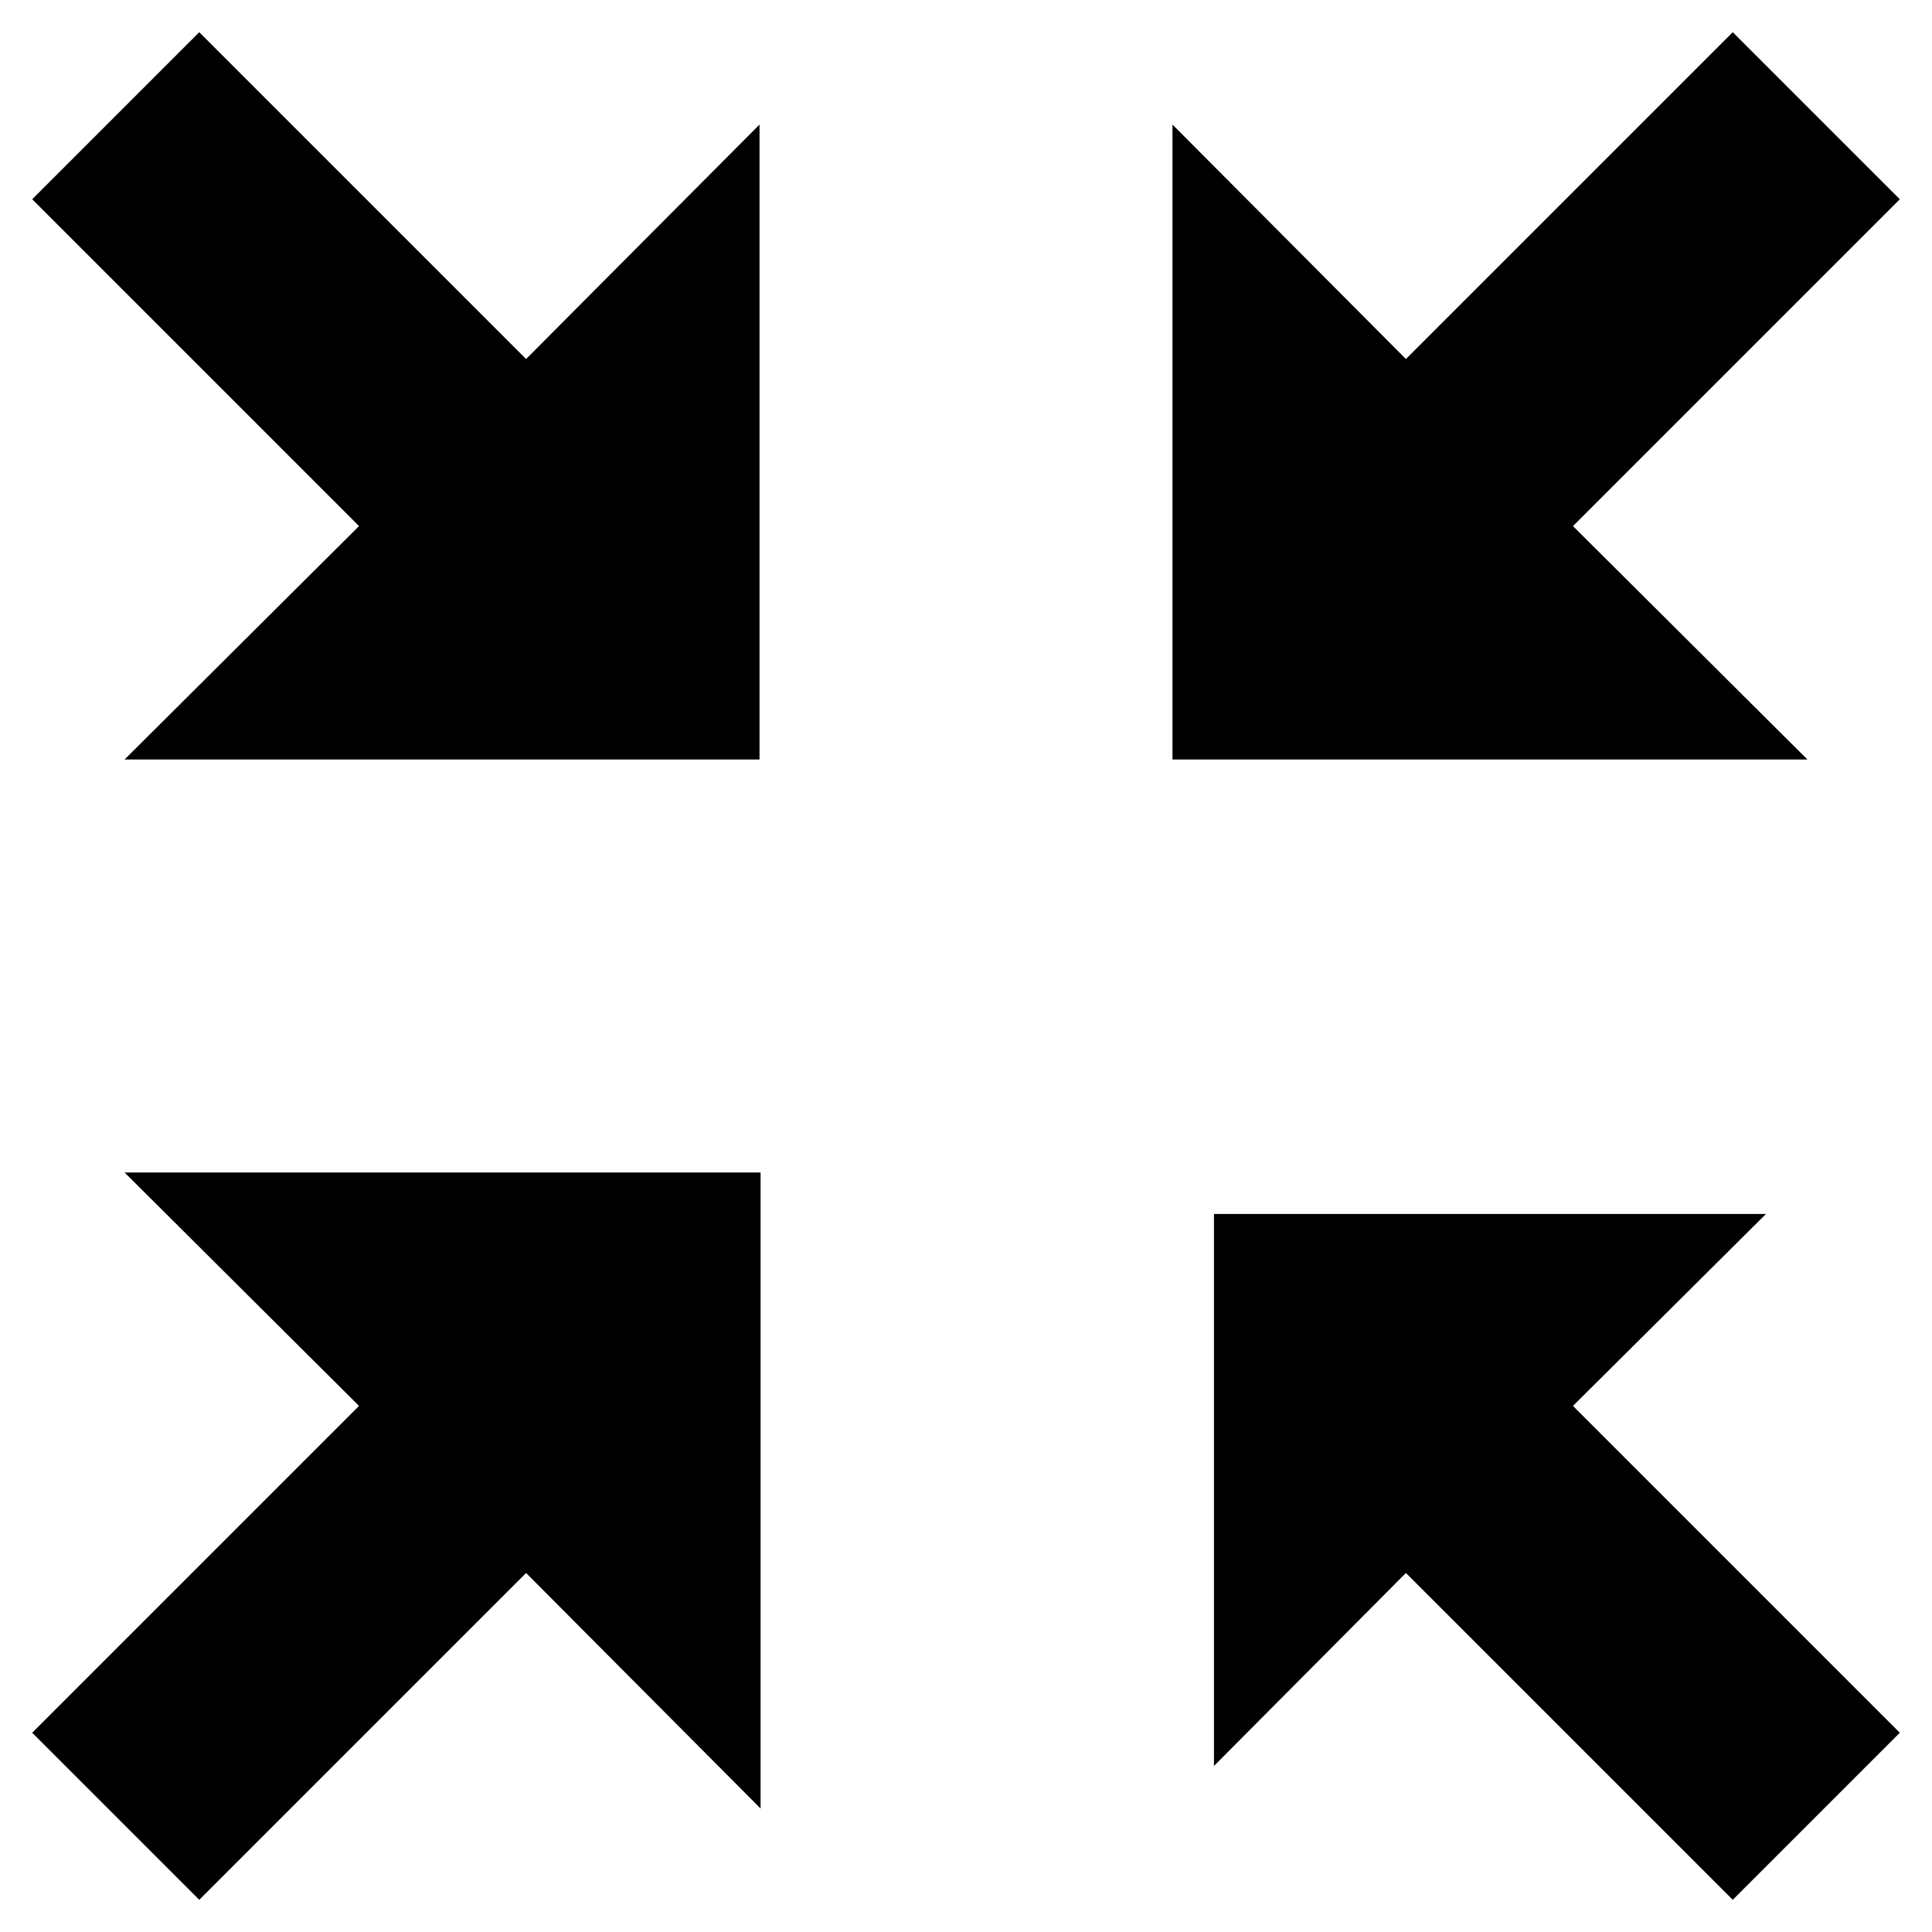
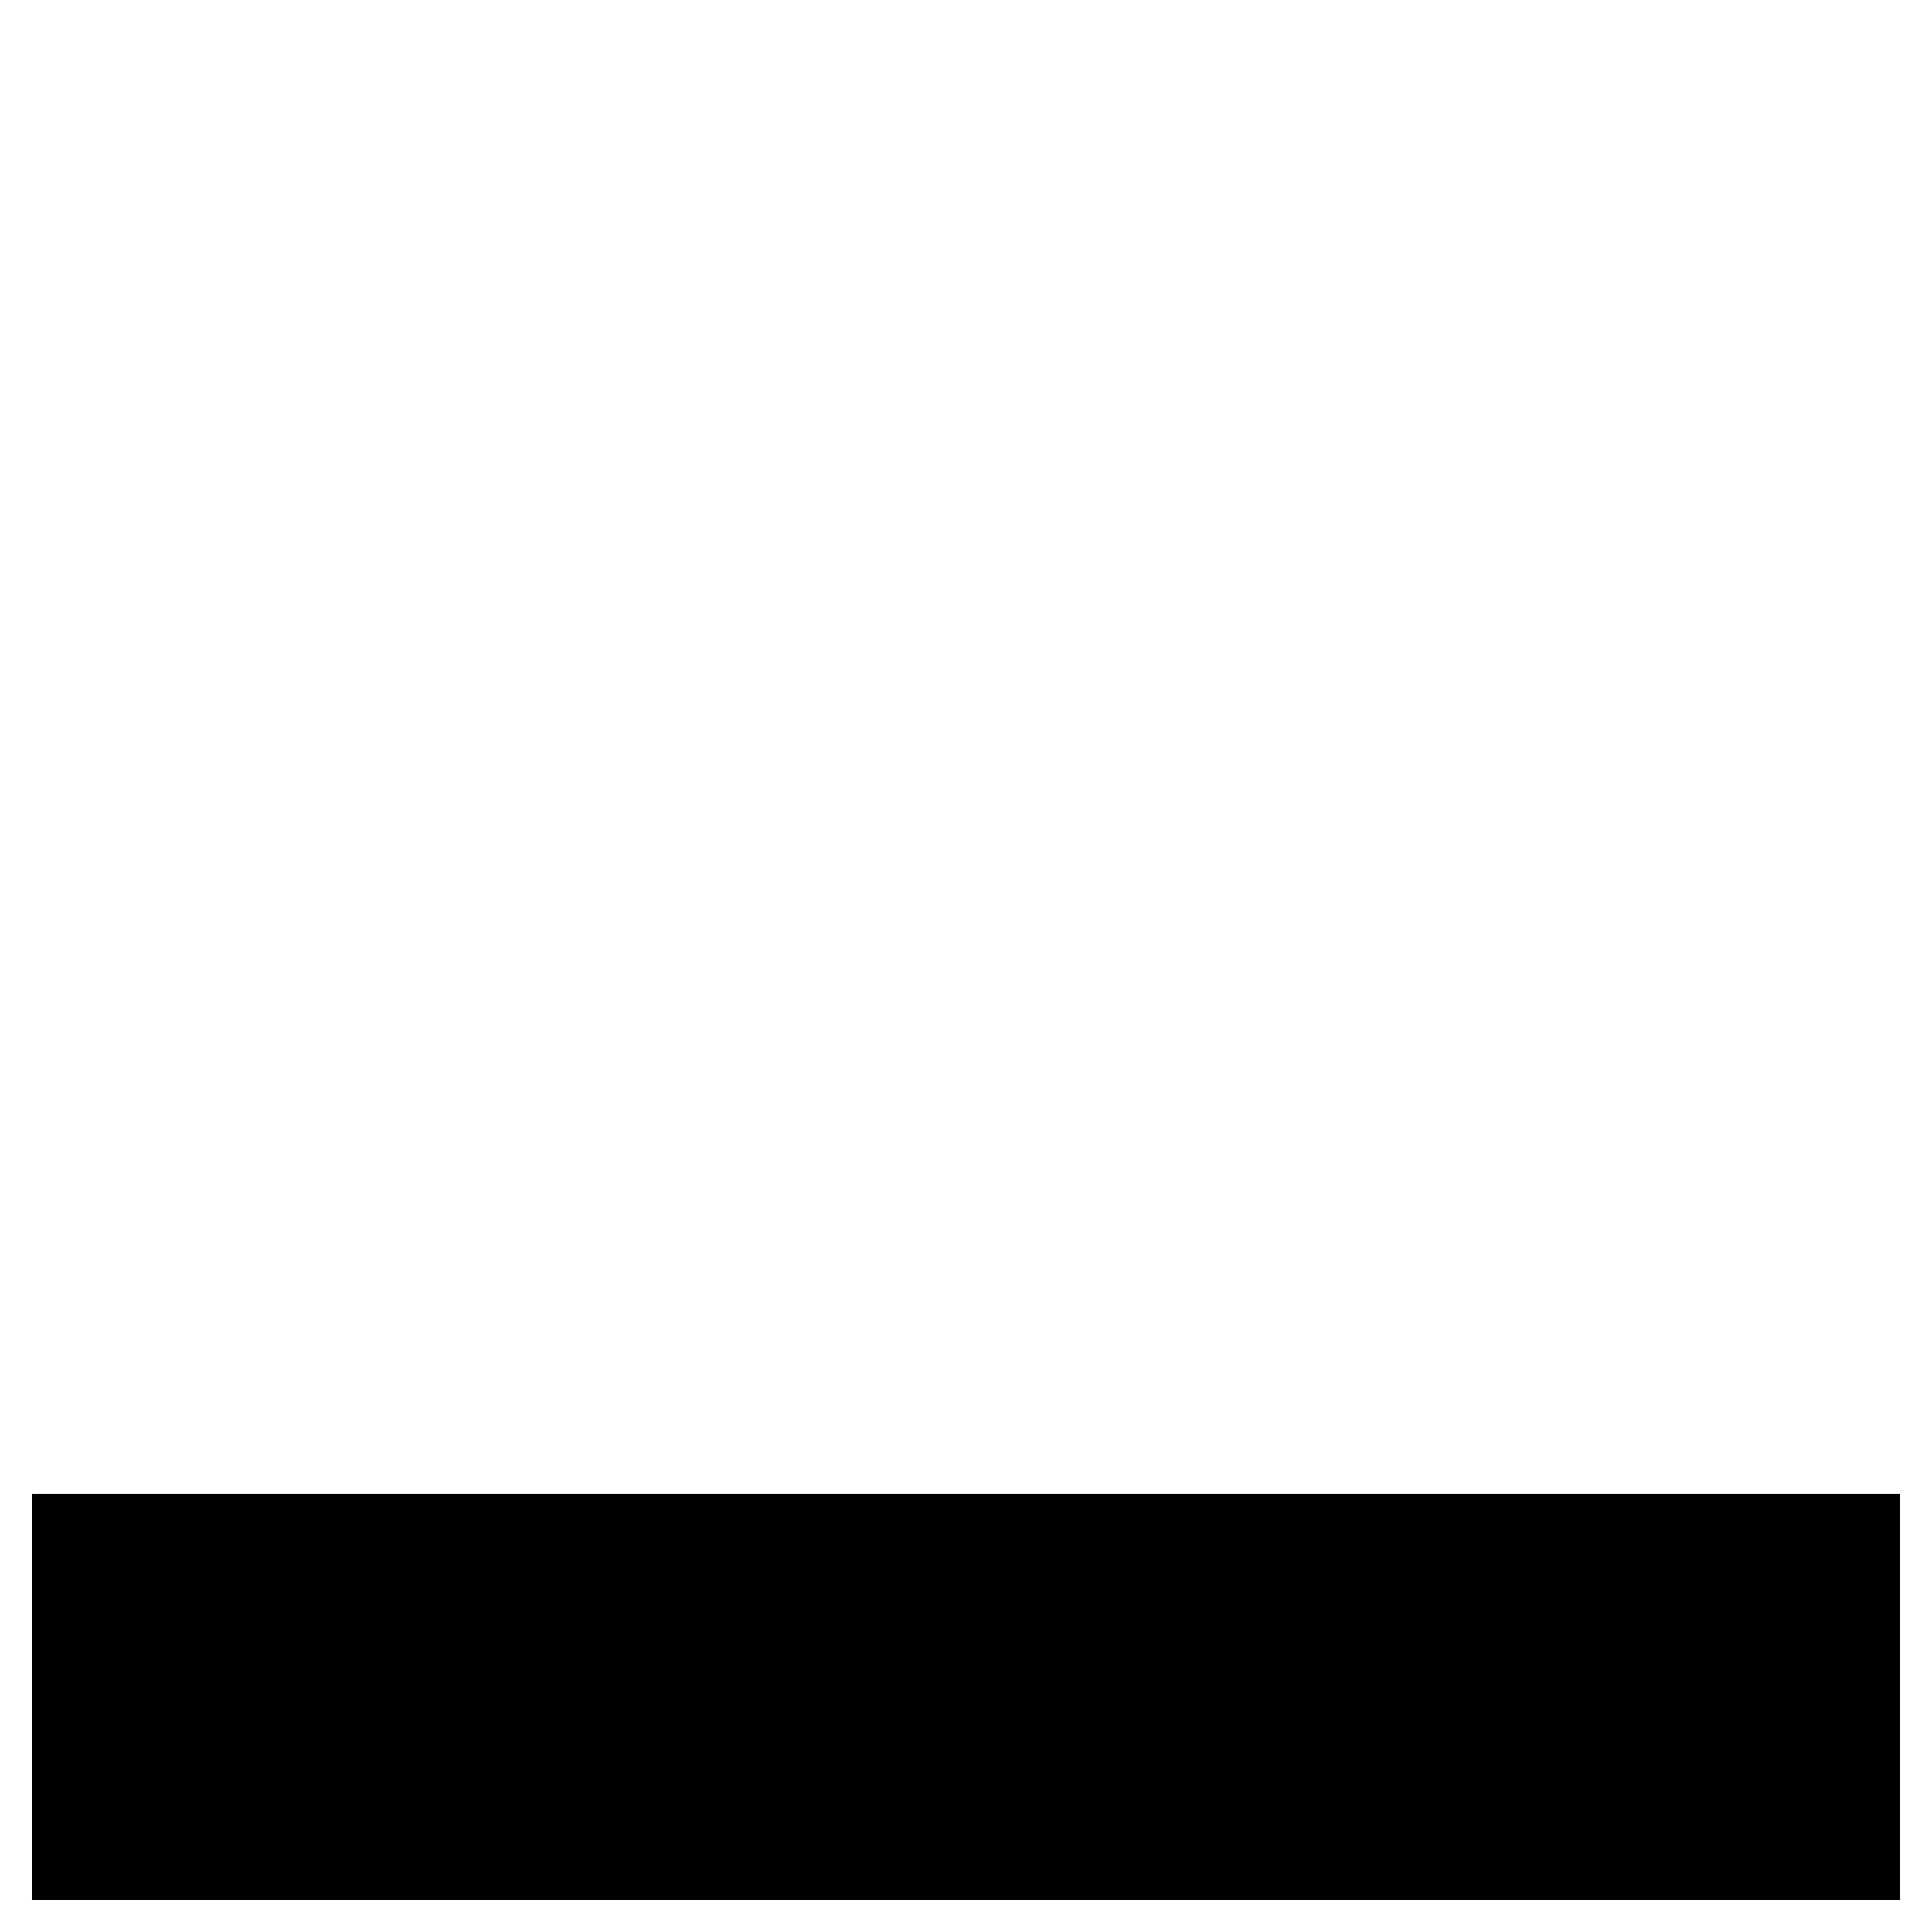
- <svg xmlns="http://www.w3.org/2000/svg" version="1.1" id="Layer_1" x="0px" y="0px" width="300px" height="300px" viewBox="0 0 300 300" style="enable-background:new 0 0 300 300;" xml:space="preserve">
-   <path d="M280.662,117.939l-36.412-36.25L295,30.939L269.061,5l-50.75,50.75l-36.25-36.41v98.6H280.662z M269.061,295L295,269.061  l-50.75-50.75l29.966-29.805h-85.711v85.711l29.806-29.967L269.061,295z M30.939,295l50.75-50.75l36.412,36.573v-98.763H19.338  l36.412,36.25L5,269.061L30.939,295z M30.939,5L5,30.939l50.75,50.75l-36.412,36.25h98.601v-98.6l-36.25,36.41L30.939,5z" />
-   <g id="Restricted">
- </g>
-   <g id="Help">
+ <svg xmlns="http://www.w3.org/2000/svg" version="1.1" x="0px" y="0px" width="300px" height="300px" viewBox="0 0 300 300" style="enable-background:new 0 0 300 300;" xml:space="preserve">
+   <g id="Layer_1">
+     <g id="Restricted">
+ 	</g>
+     <g id="Help">
+ 	</g>
+     <rect x="5" y="231.952" width="290" height="63.048" />
+   </g>
+   <g id="Layer_4">
</g>
</svg>
